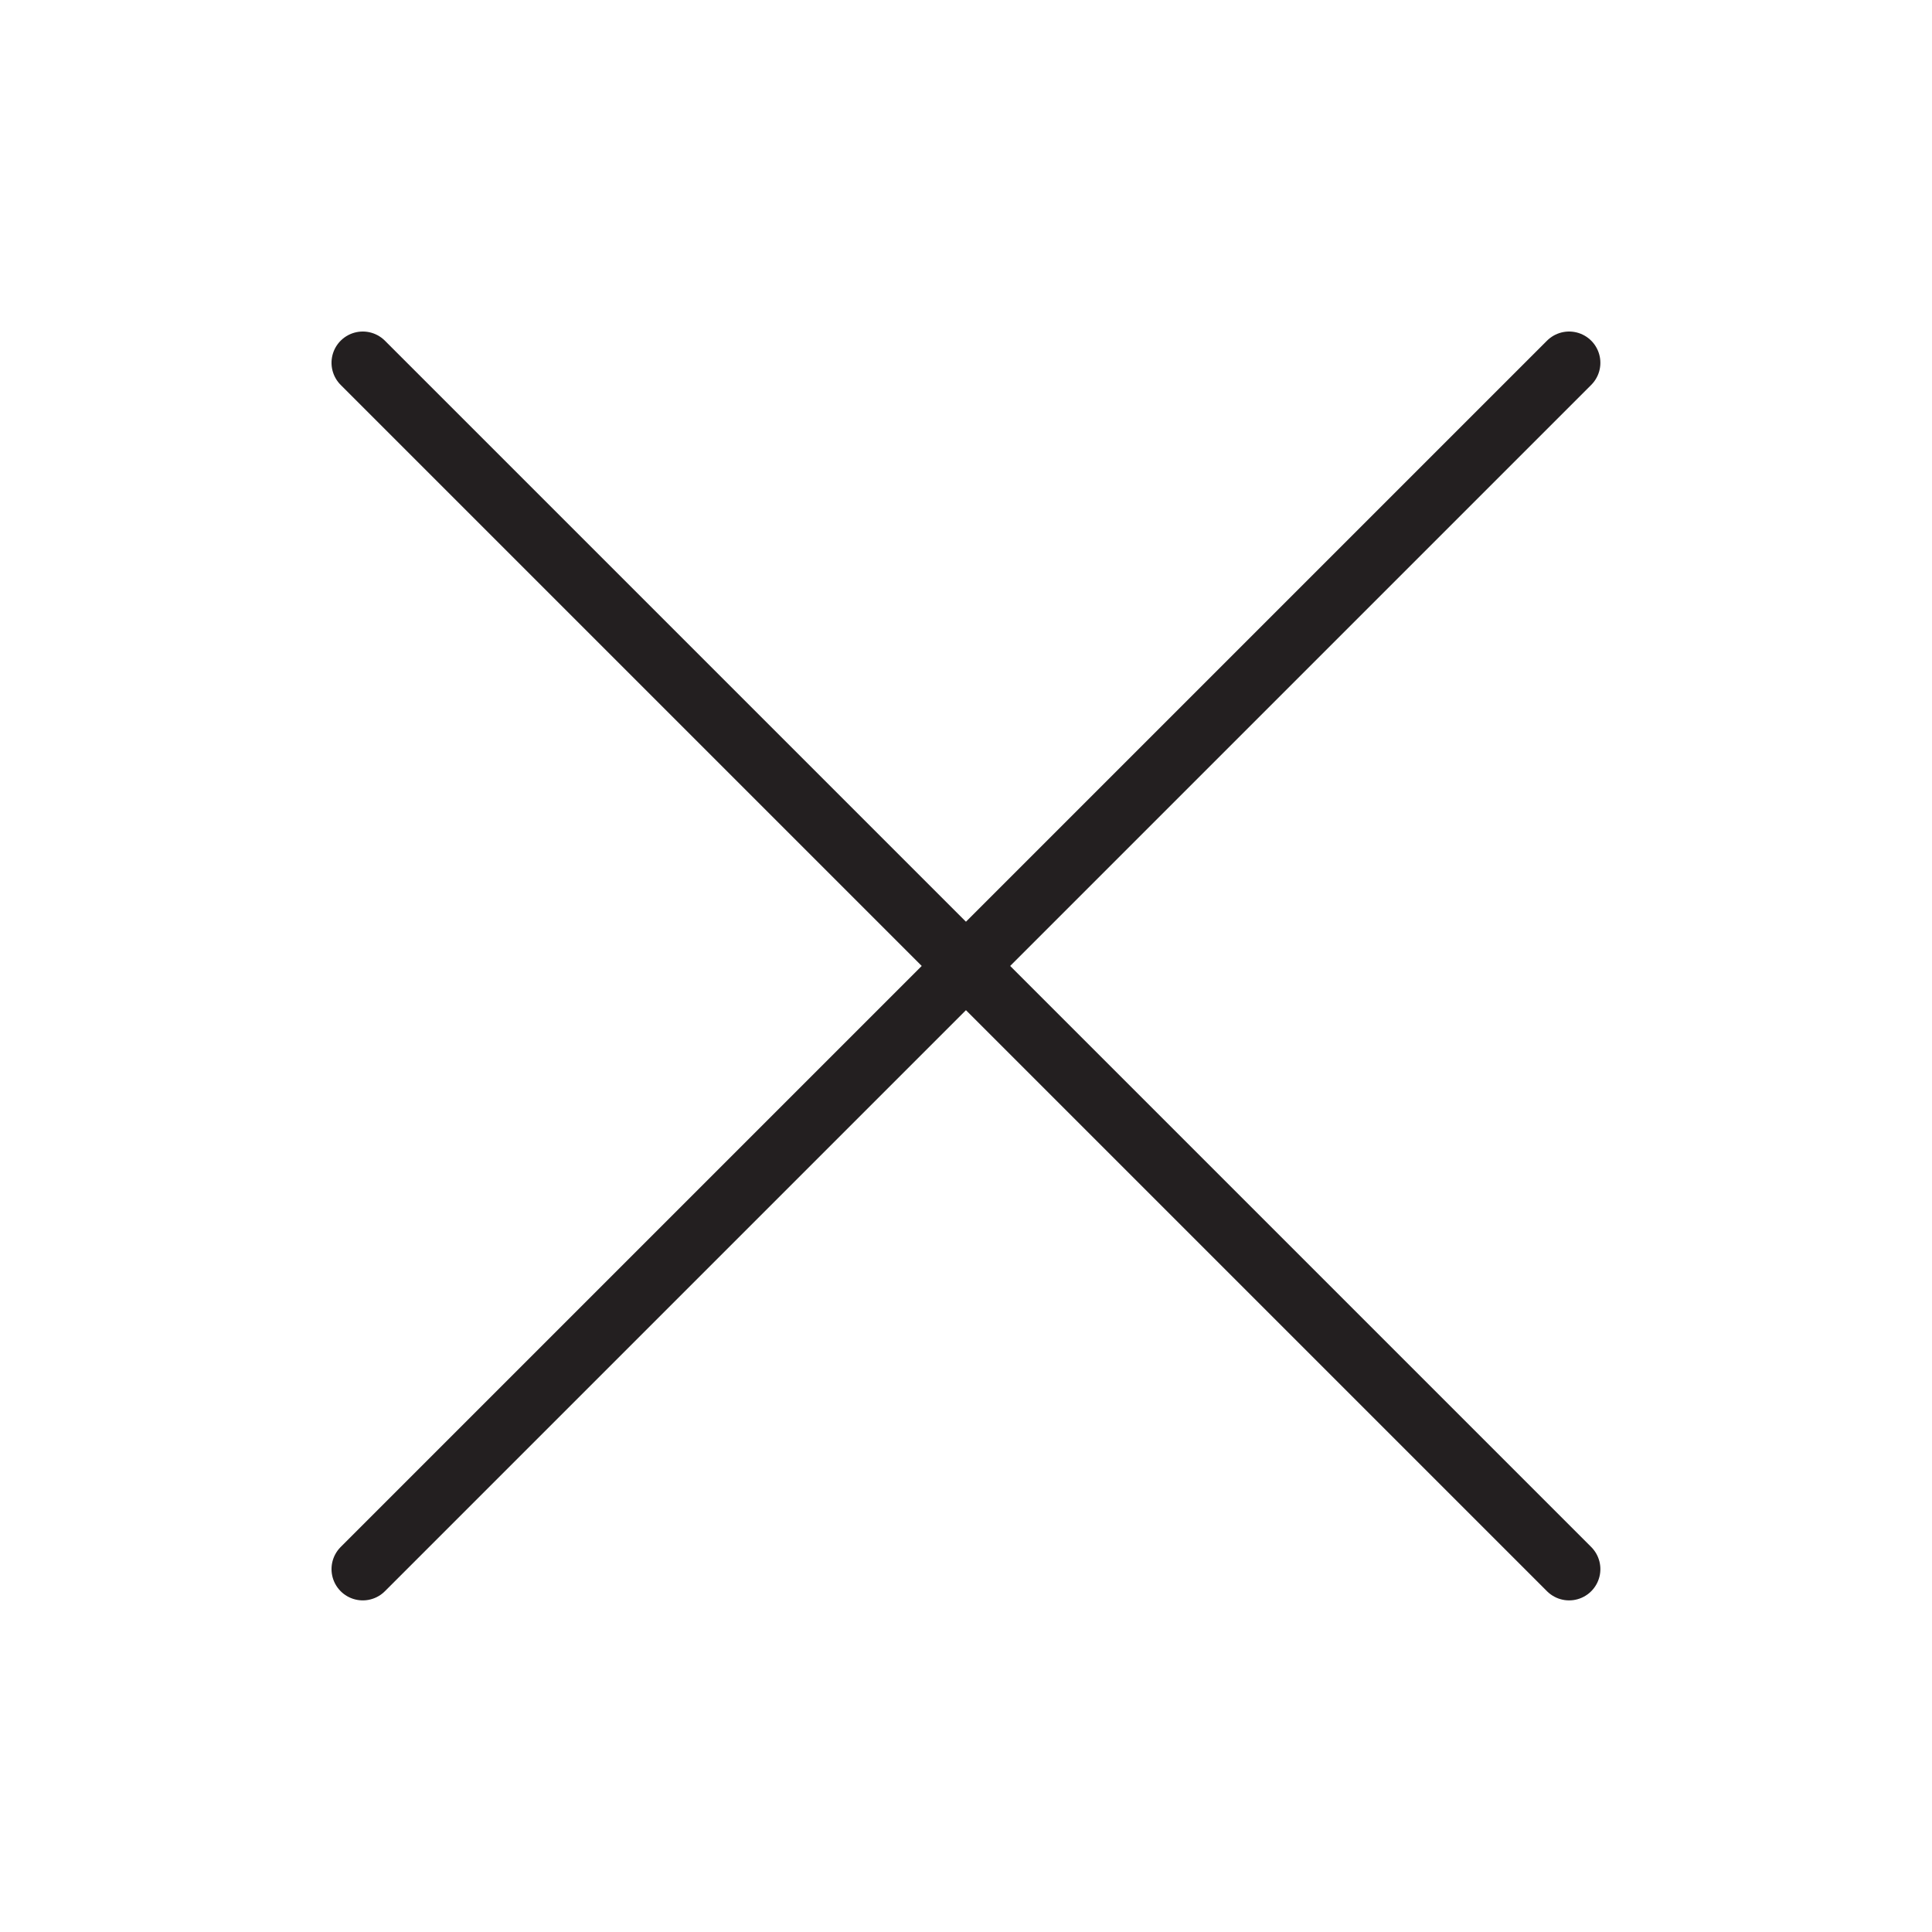
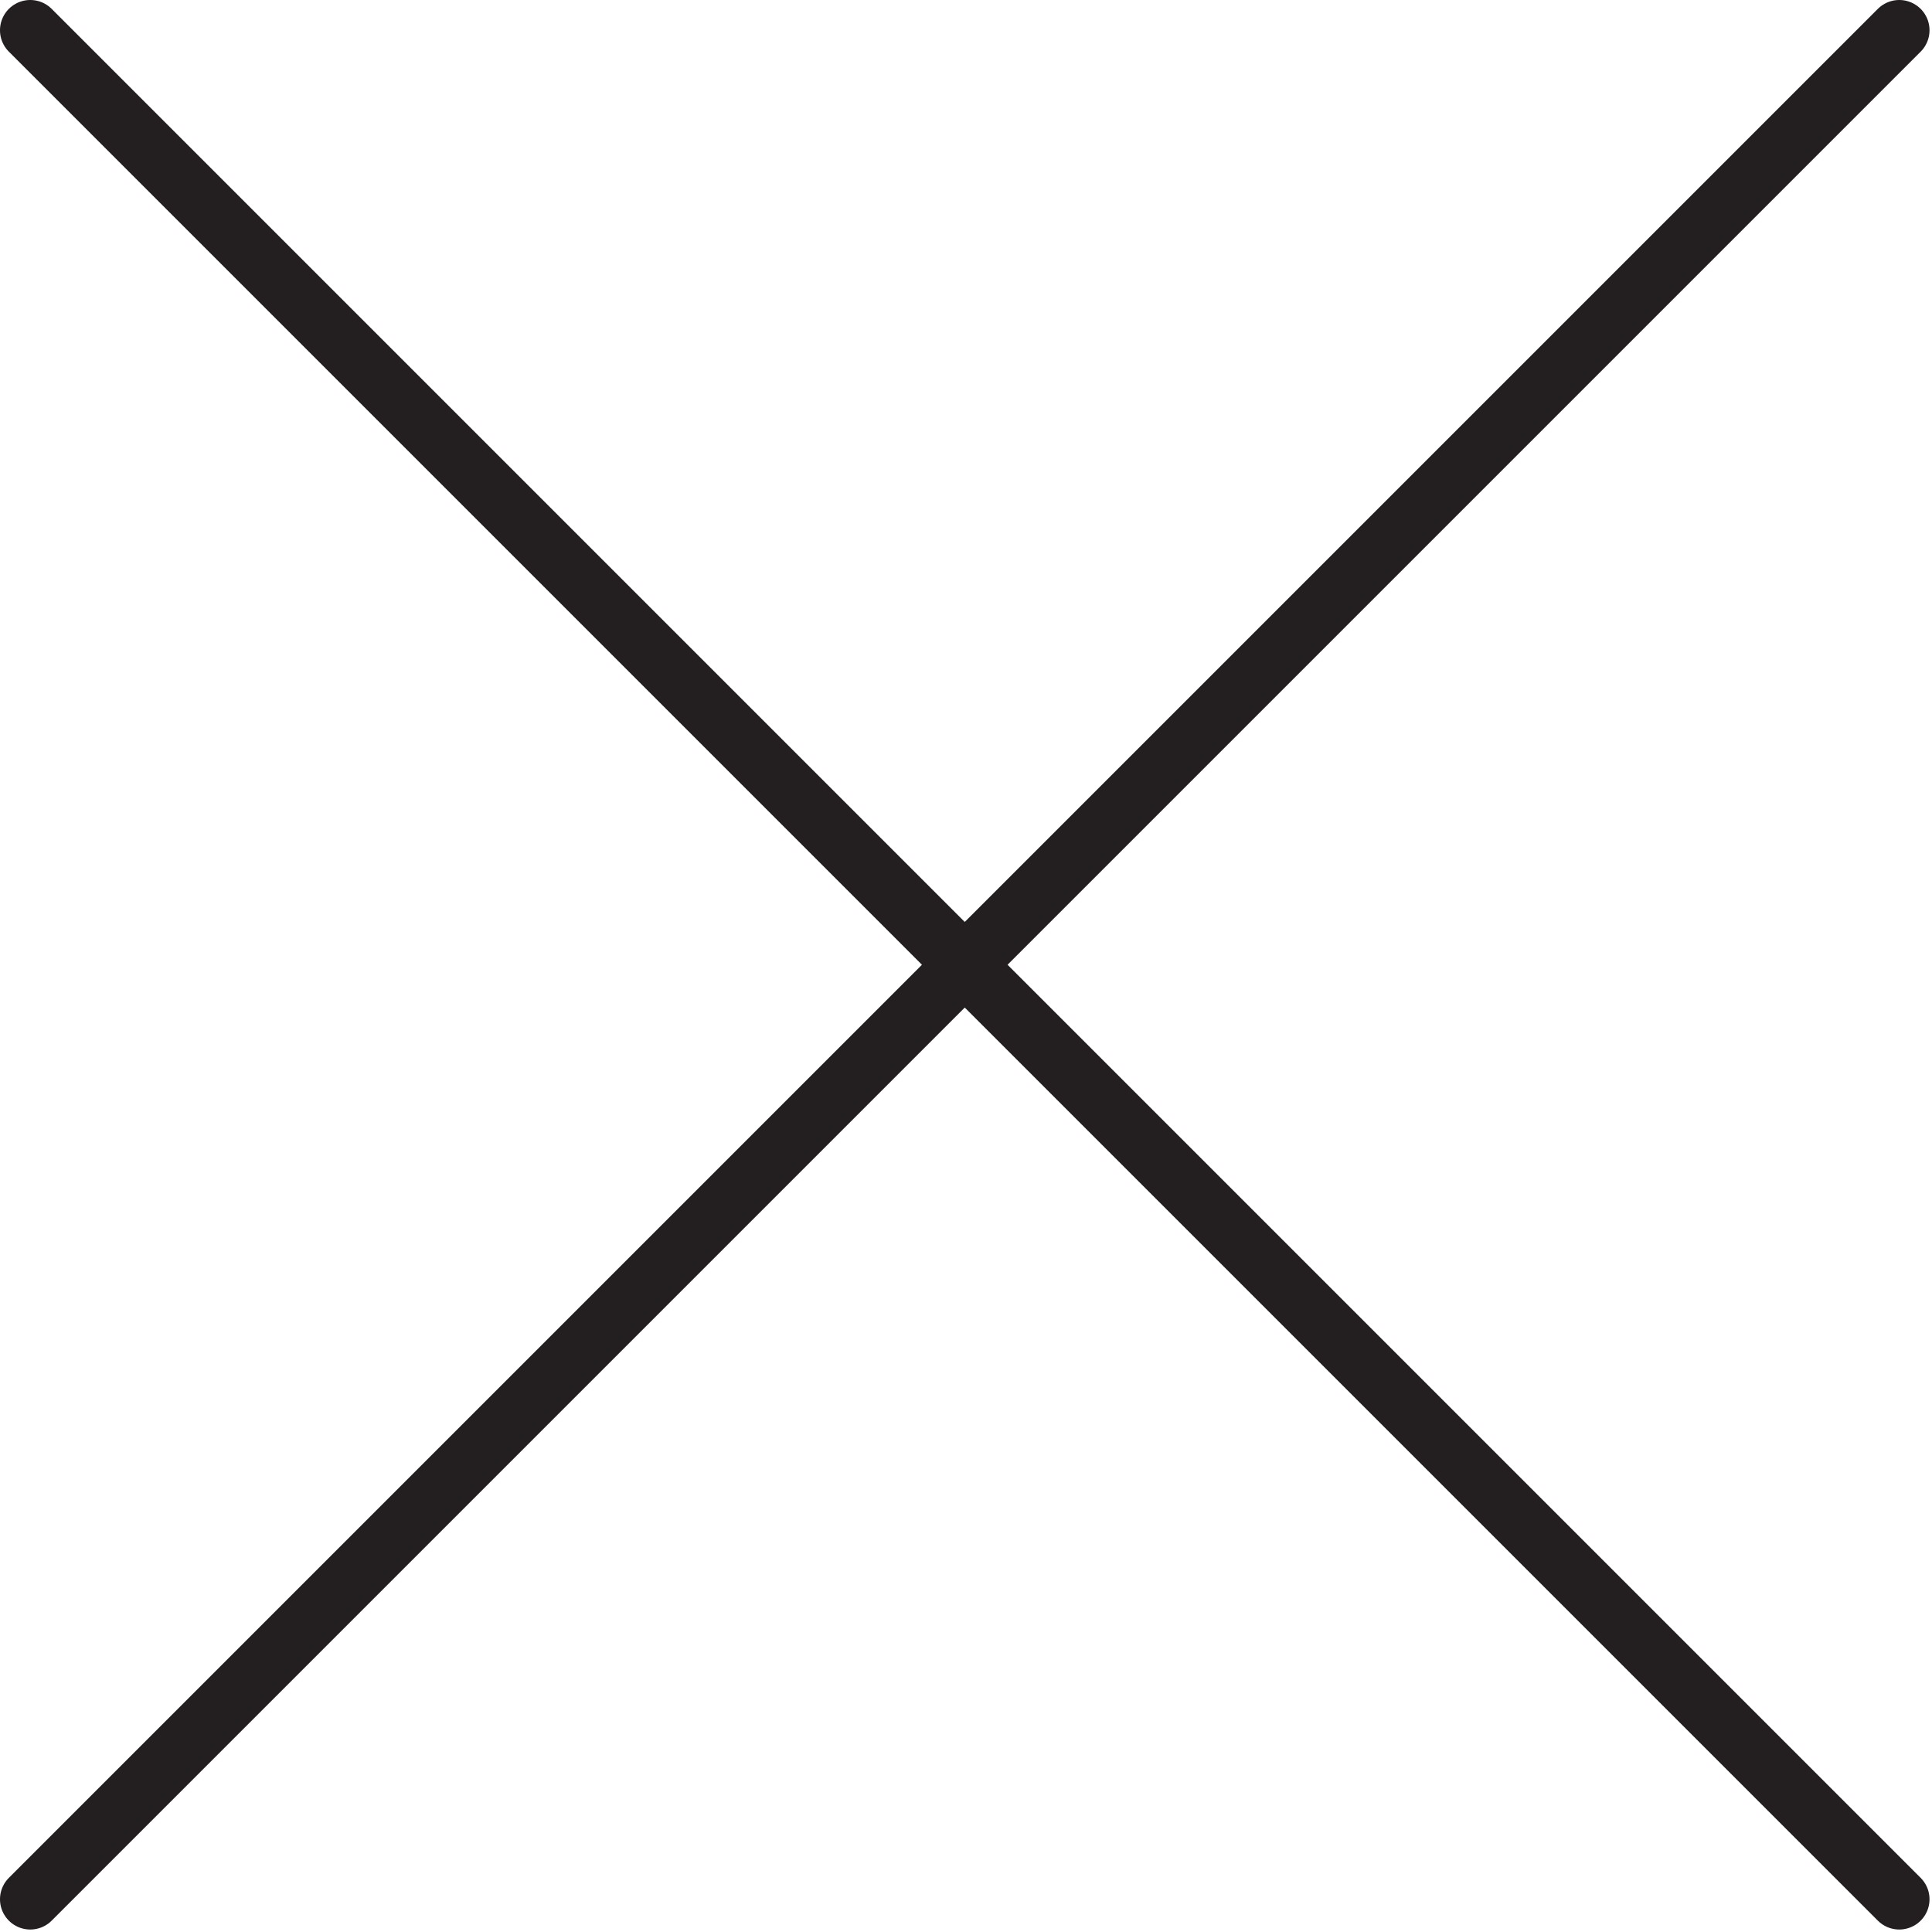
- <svg xmlns="http://www.w3.org/2000/svg" width="100%" height="100%" viewBox="0 0 386 386" version="1.1" xml:space="preserve" style="fill-rule:evenodd;clip-rule:evenodd;stroke-linecap:round;stroke-linejoin:round;stroke-miterlimit:1.5;">
-   <g transform="matrix(1,0,0,1,-1233.16,-2225.21)">
-     <g transform="matrix(0.4279,0,0,0.4279,509.813,626.429)">
-       <g transform="matrix(2.337,0,0,2.337,1000.39,3046.28)">
-         <rect x="295.276" y="295.276" width="385.986" height="385.986" style="fill:none;" />
-       </g>
-     </g>
+ <svg xmlns="http://www.w3.org/2000/svg" width="100%" height="100%" viewBox="0 0 399 399" version="1.1" xml:space="preserve" style="fill-rule:evenodd;clip-rule:evenodd;stroke-linecap:round;stroke-linejoin:round;stroke-miterlimit:1.5;">
+   <g transform="matrix(1,0,0,1,-1226.91,-2218.96)">
    <g transform="matrix(0.449324,0,0,0.449324,245.85,757.972)">
-       <g transform="matrix(2.51429,0,0,2.51429,1674.75,2723.6)">
-         <path d="M272,493L485.338,279.662" style="fill:none;stroke:rgb(35,31,32);stroke-width:11.06px;" />
+       <g transform="matrix(4.02666,0,0,4.02666,1102.07,2139.33)">
+         <path d="M272,493L485.338,279.662" style="fill:none;stroke:rgb(35,31,32);stroke-width:6.91px;" />
        <g transform="matrix(6.12323e-17,-1,1,6.12323e-17,-7.66221,765)">
-           <path d="M272,493L485.338,279.662" style="fill:none;stroke:rgb(35,31,32);stroke-width:11.06px;" />
+           <path d="M272,493L485.338,279.662" style="fill:none;stroke:rgb(35,31,32);stroke-width:6.91px;" />
        </g>
      </g>
    </g>
  </g>
</svg>
